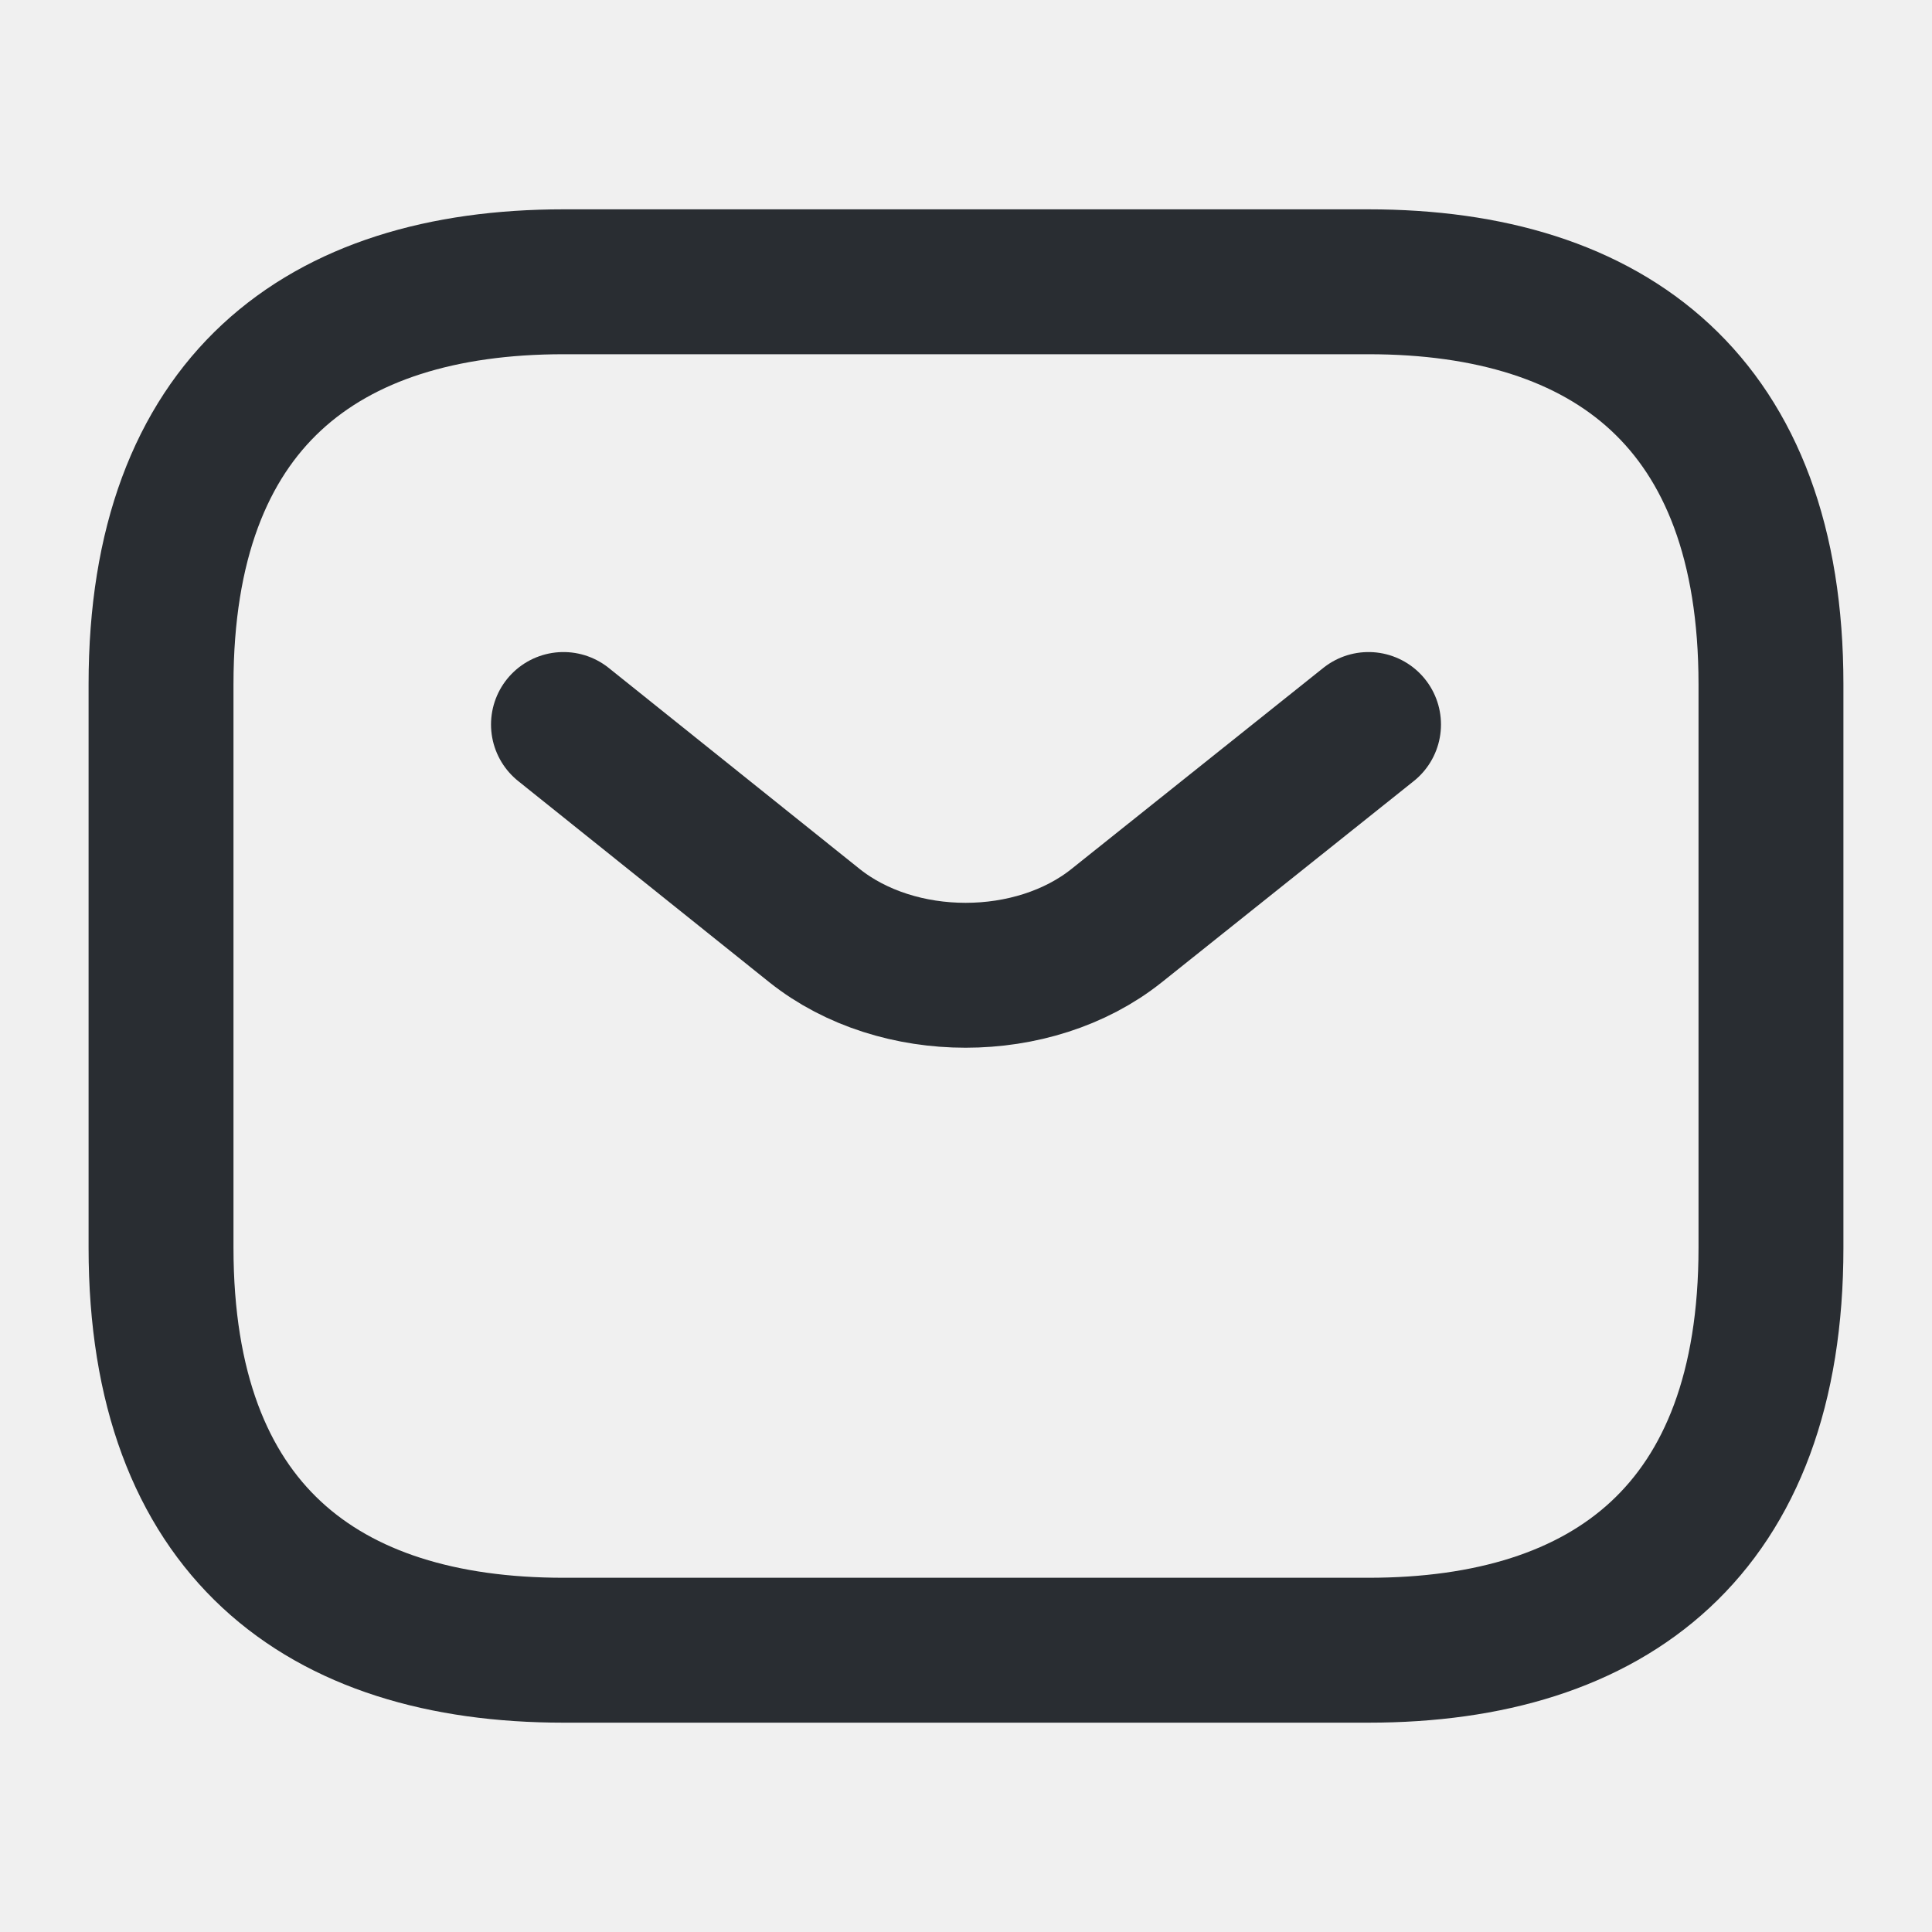
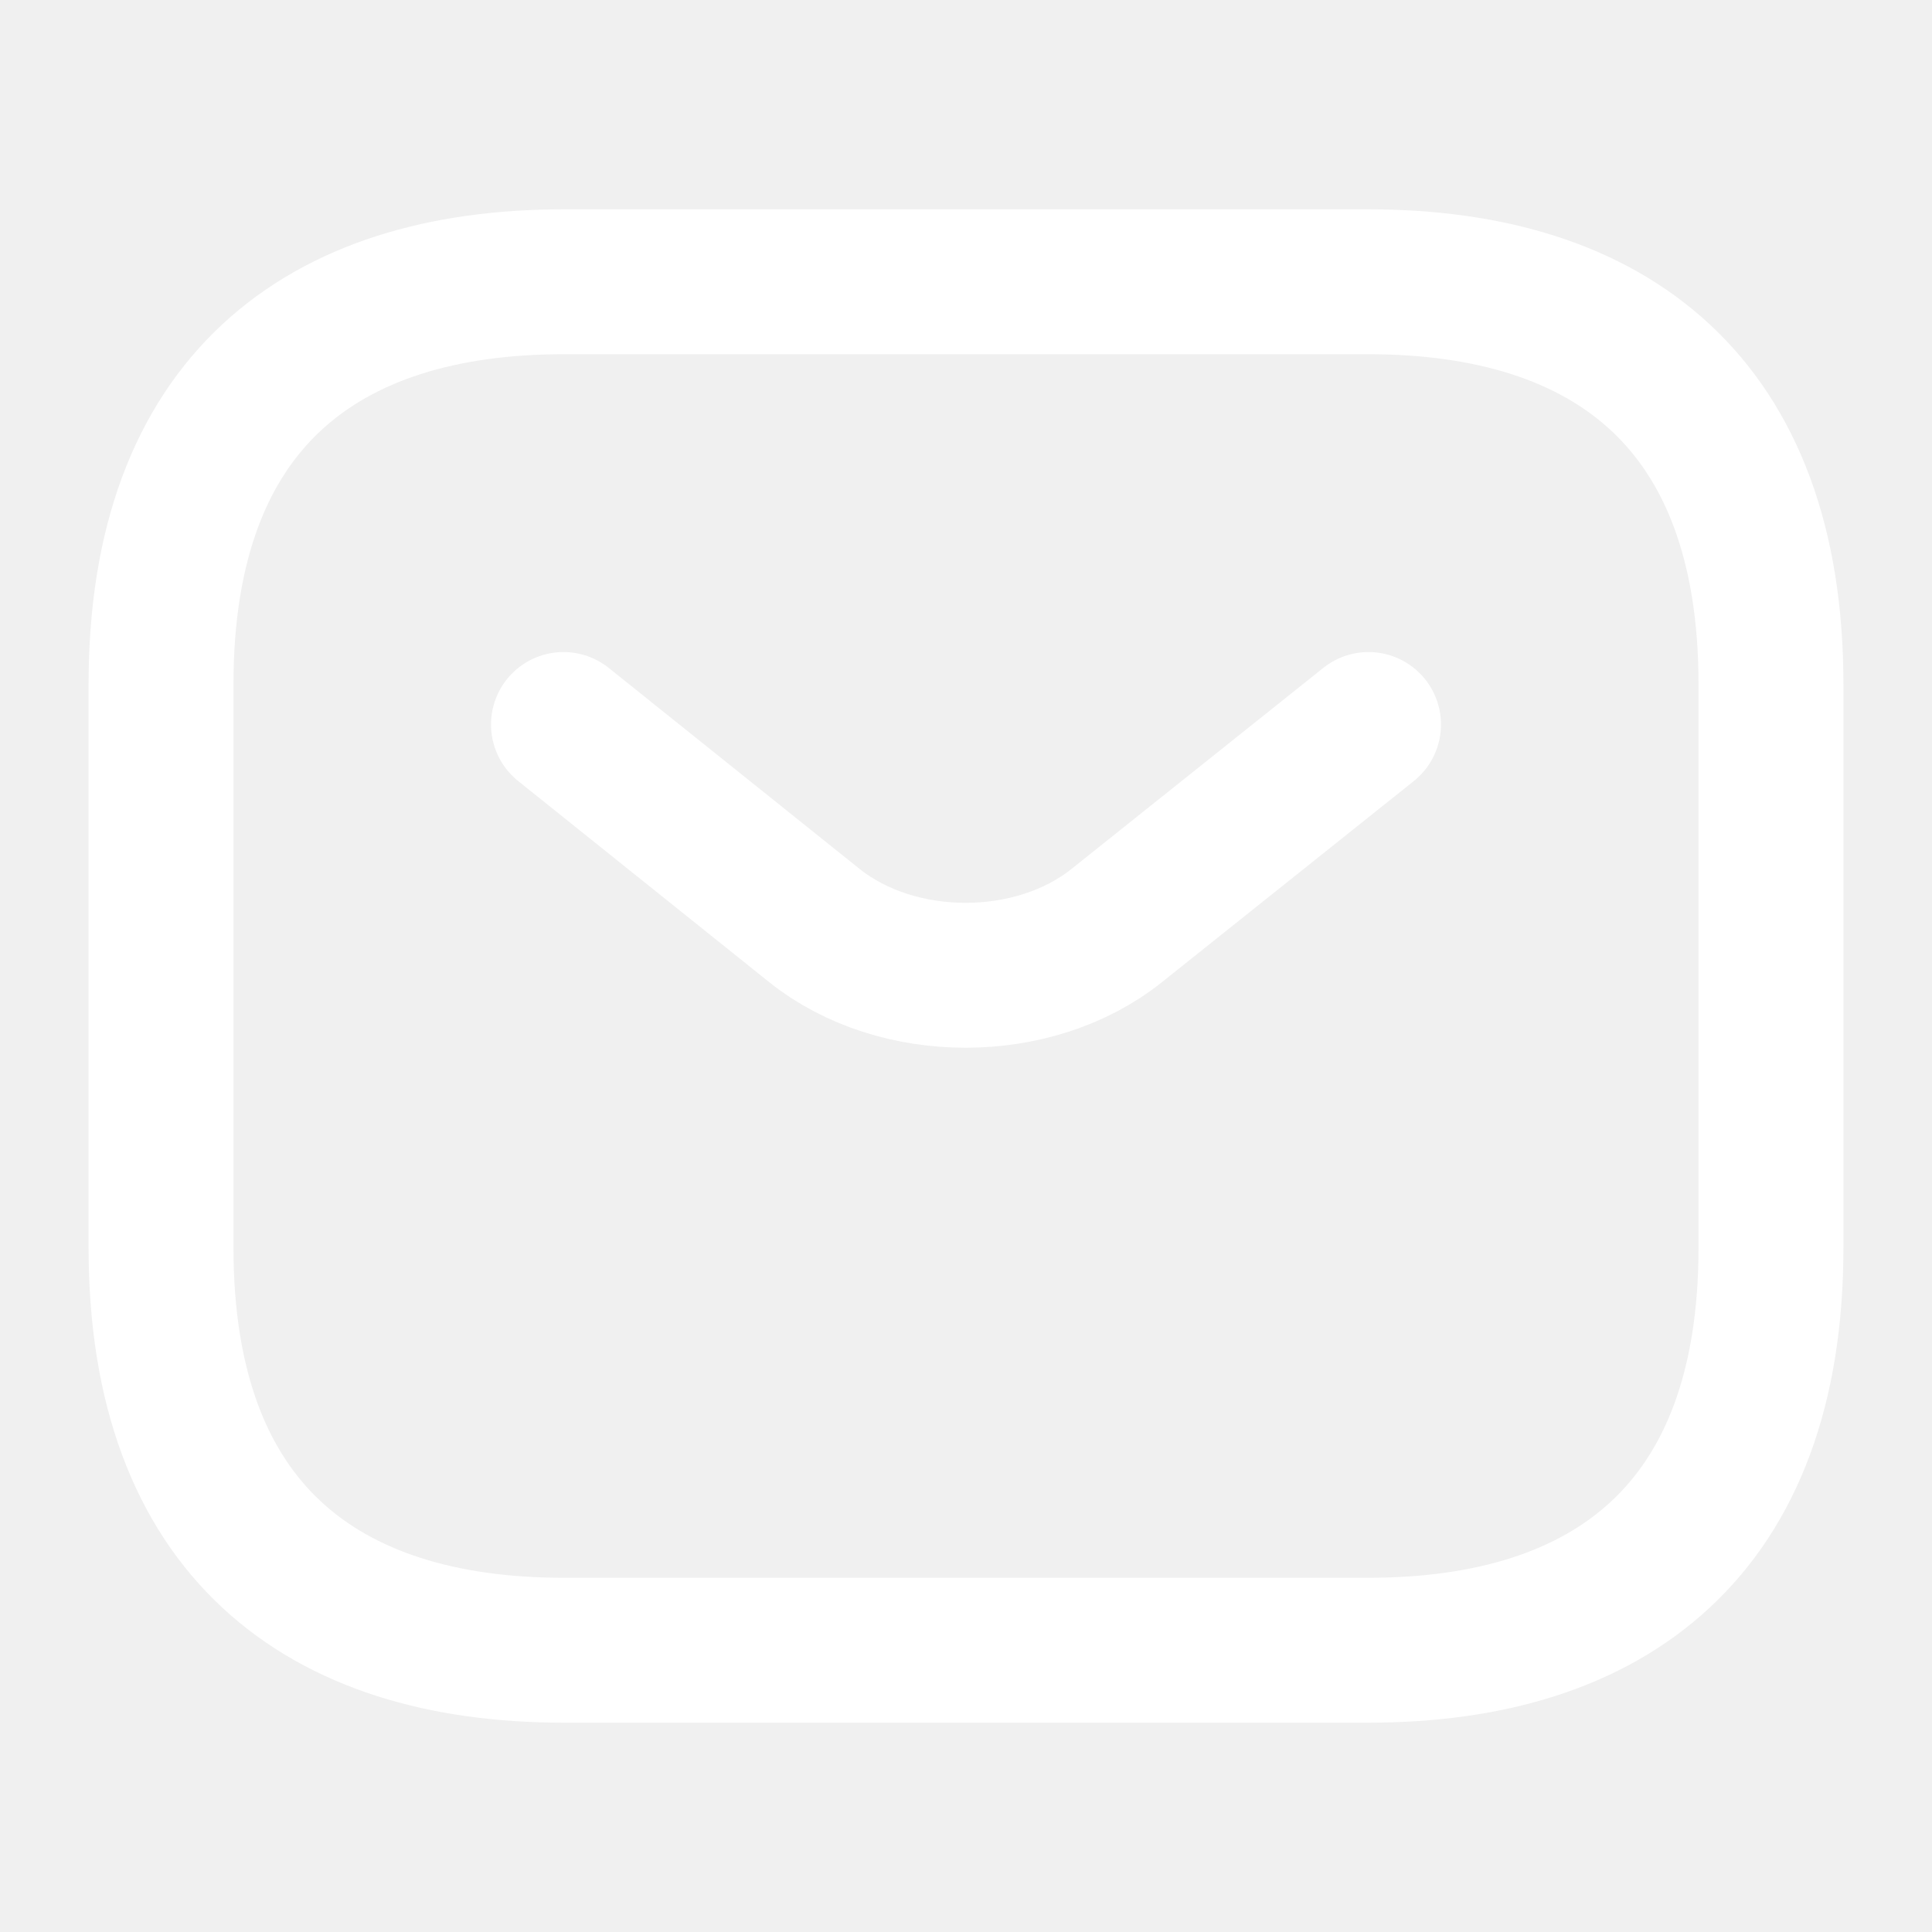
<svg xmlns="http://www.w3.org/2000/svg" width="20" height="20" viewBox="0 0 20 20" fill="none">
-   <path d="M14.167 17.083H5.833C3.333 17.083 1.667 15.833 1.667 12.917V7.083C1.667 4.167 3.333 2.917 5.833 2.917H14.167C16.667 2.917 18.333 4.167 18.333 7.083V12.917C18.333 15.833 16.667 17.083 14.167 17.083Z" stroke="#292D32" stroke-width="1.5" stroke-miterlimit="10" stroke-linecap="round" stroke-linejoin="round" />
-   <path d="M14.167 7.5L11.558 9.583C10.7 10.267 9.292 10.267 8.433 9.583L5.833 7.5" stroke="#292D32" stroke-width="1.5" stroke-miterlimit="10" stroke-linecap="round" stroke-linejoin="round" />
+   <path d="M14.167 17.083H5.833C3.333 17.083 1.667 15.833 1.667 12.917V7.083C1.667 4.167 3.333 2.917 5.833 2.917H14.167C16.667 2.917 18.333 4.167 18.333 7.083V12.917C18.333 15.833 16.667 17.083 14.167 17.083Z" stroke="#FFFFFF" stroke-width="1.5" stroke-miterlimit="10" stroke-linecap="round" stroke-linejoin="round" />
+   <path d="M14.167 7.5L11.558 9.583C10.7 10.267 9.292 10.267 8.433 9.583L5.833 7.5" stroke="#FFFFFF" stroke-width="1.5" stroke-miterlimit="10" stroke-linecap="round" stroke-linejoin="round" />
</svg>
